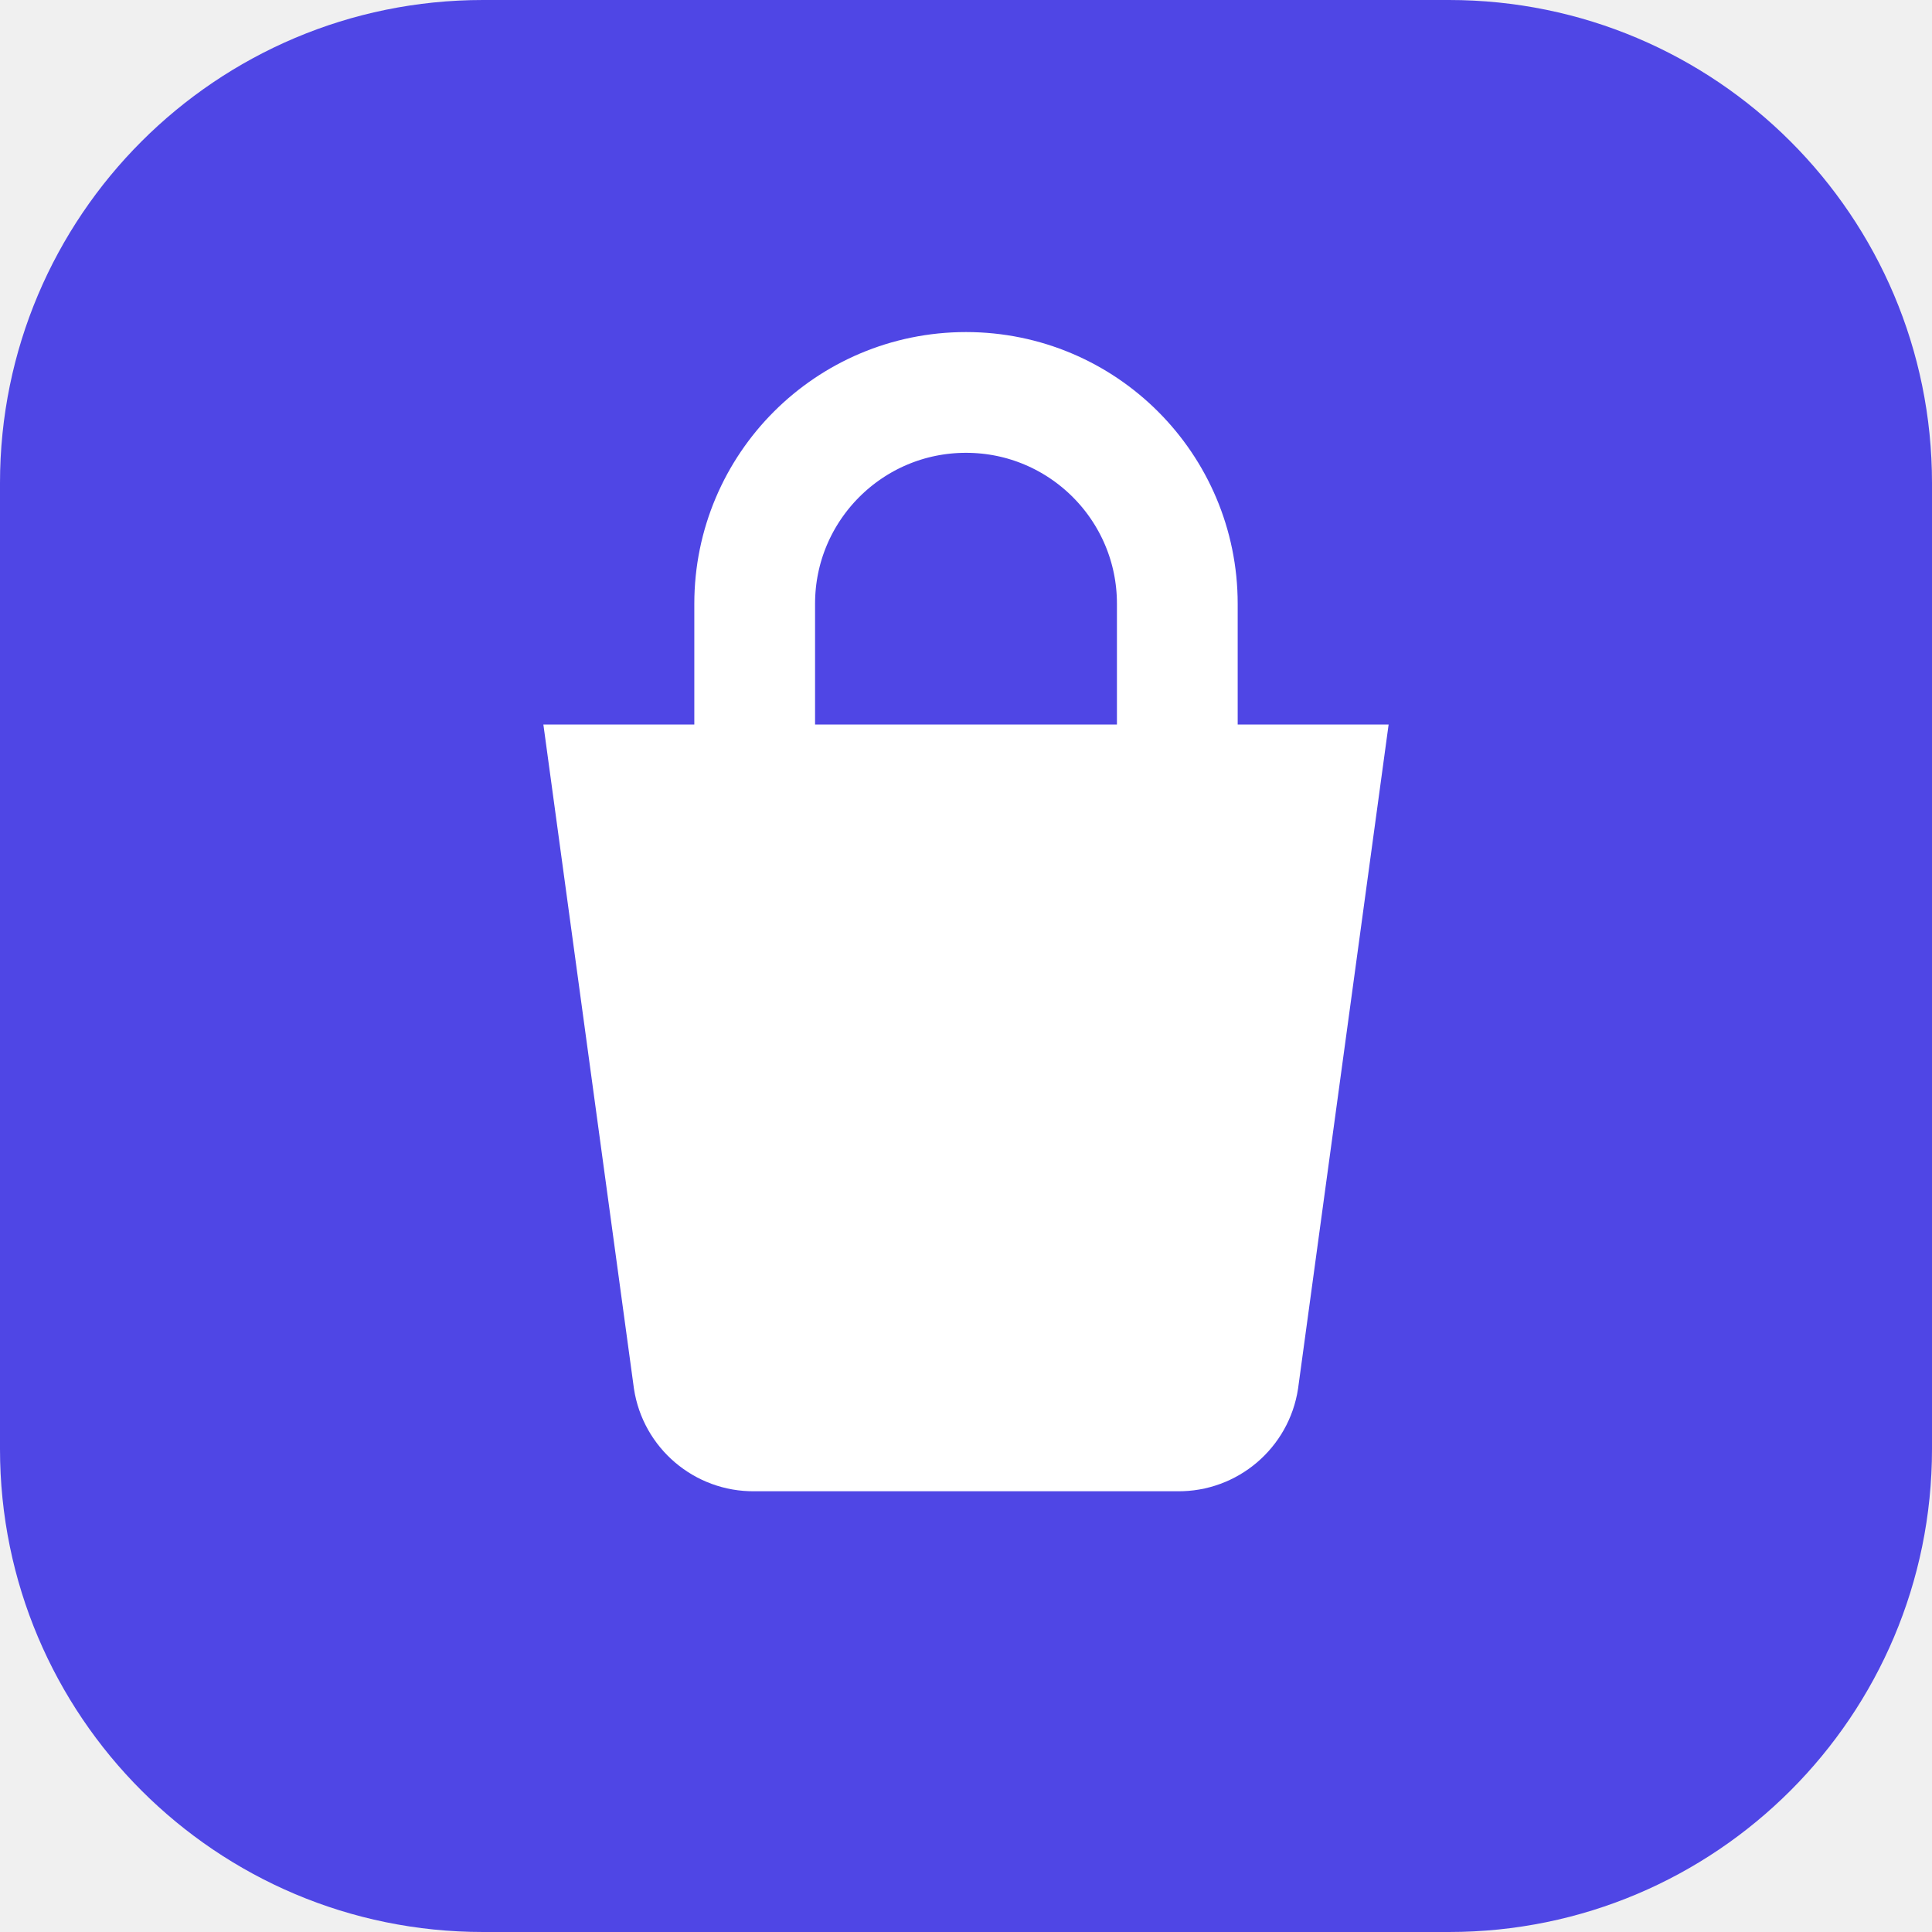
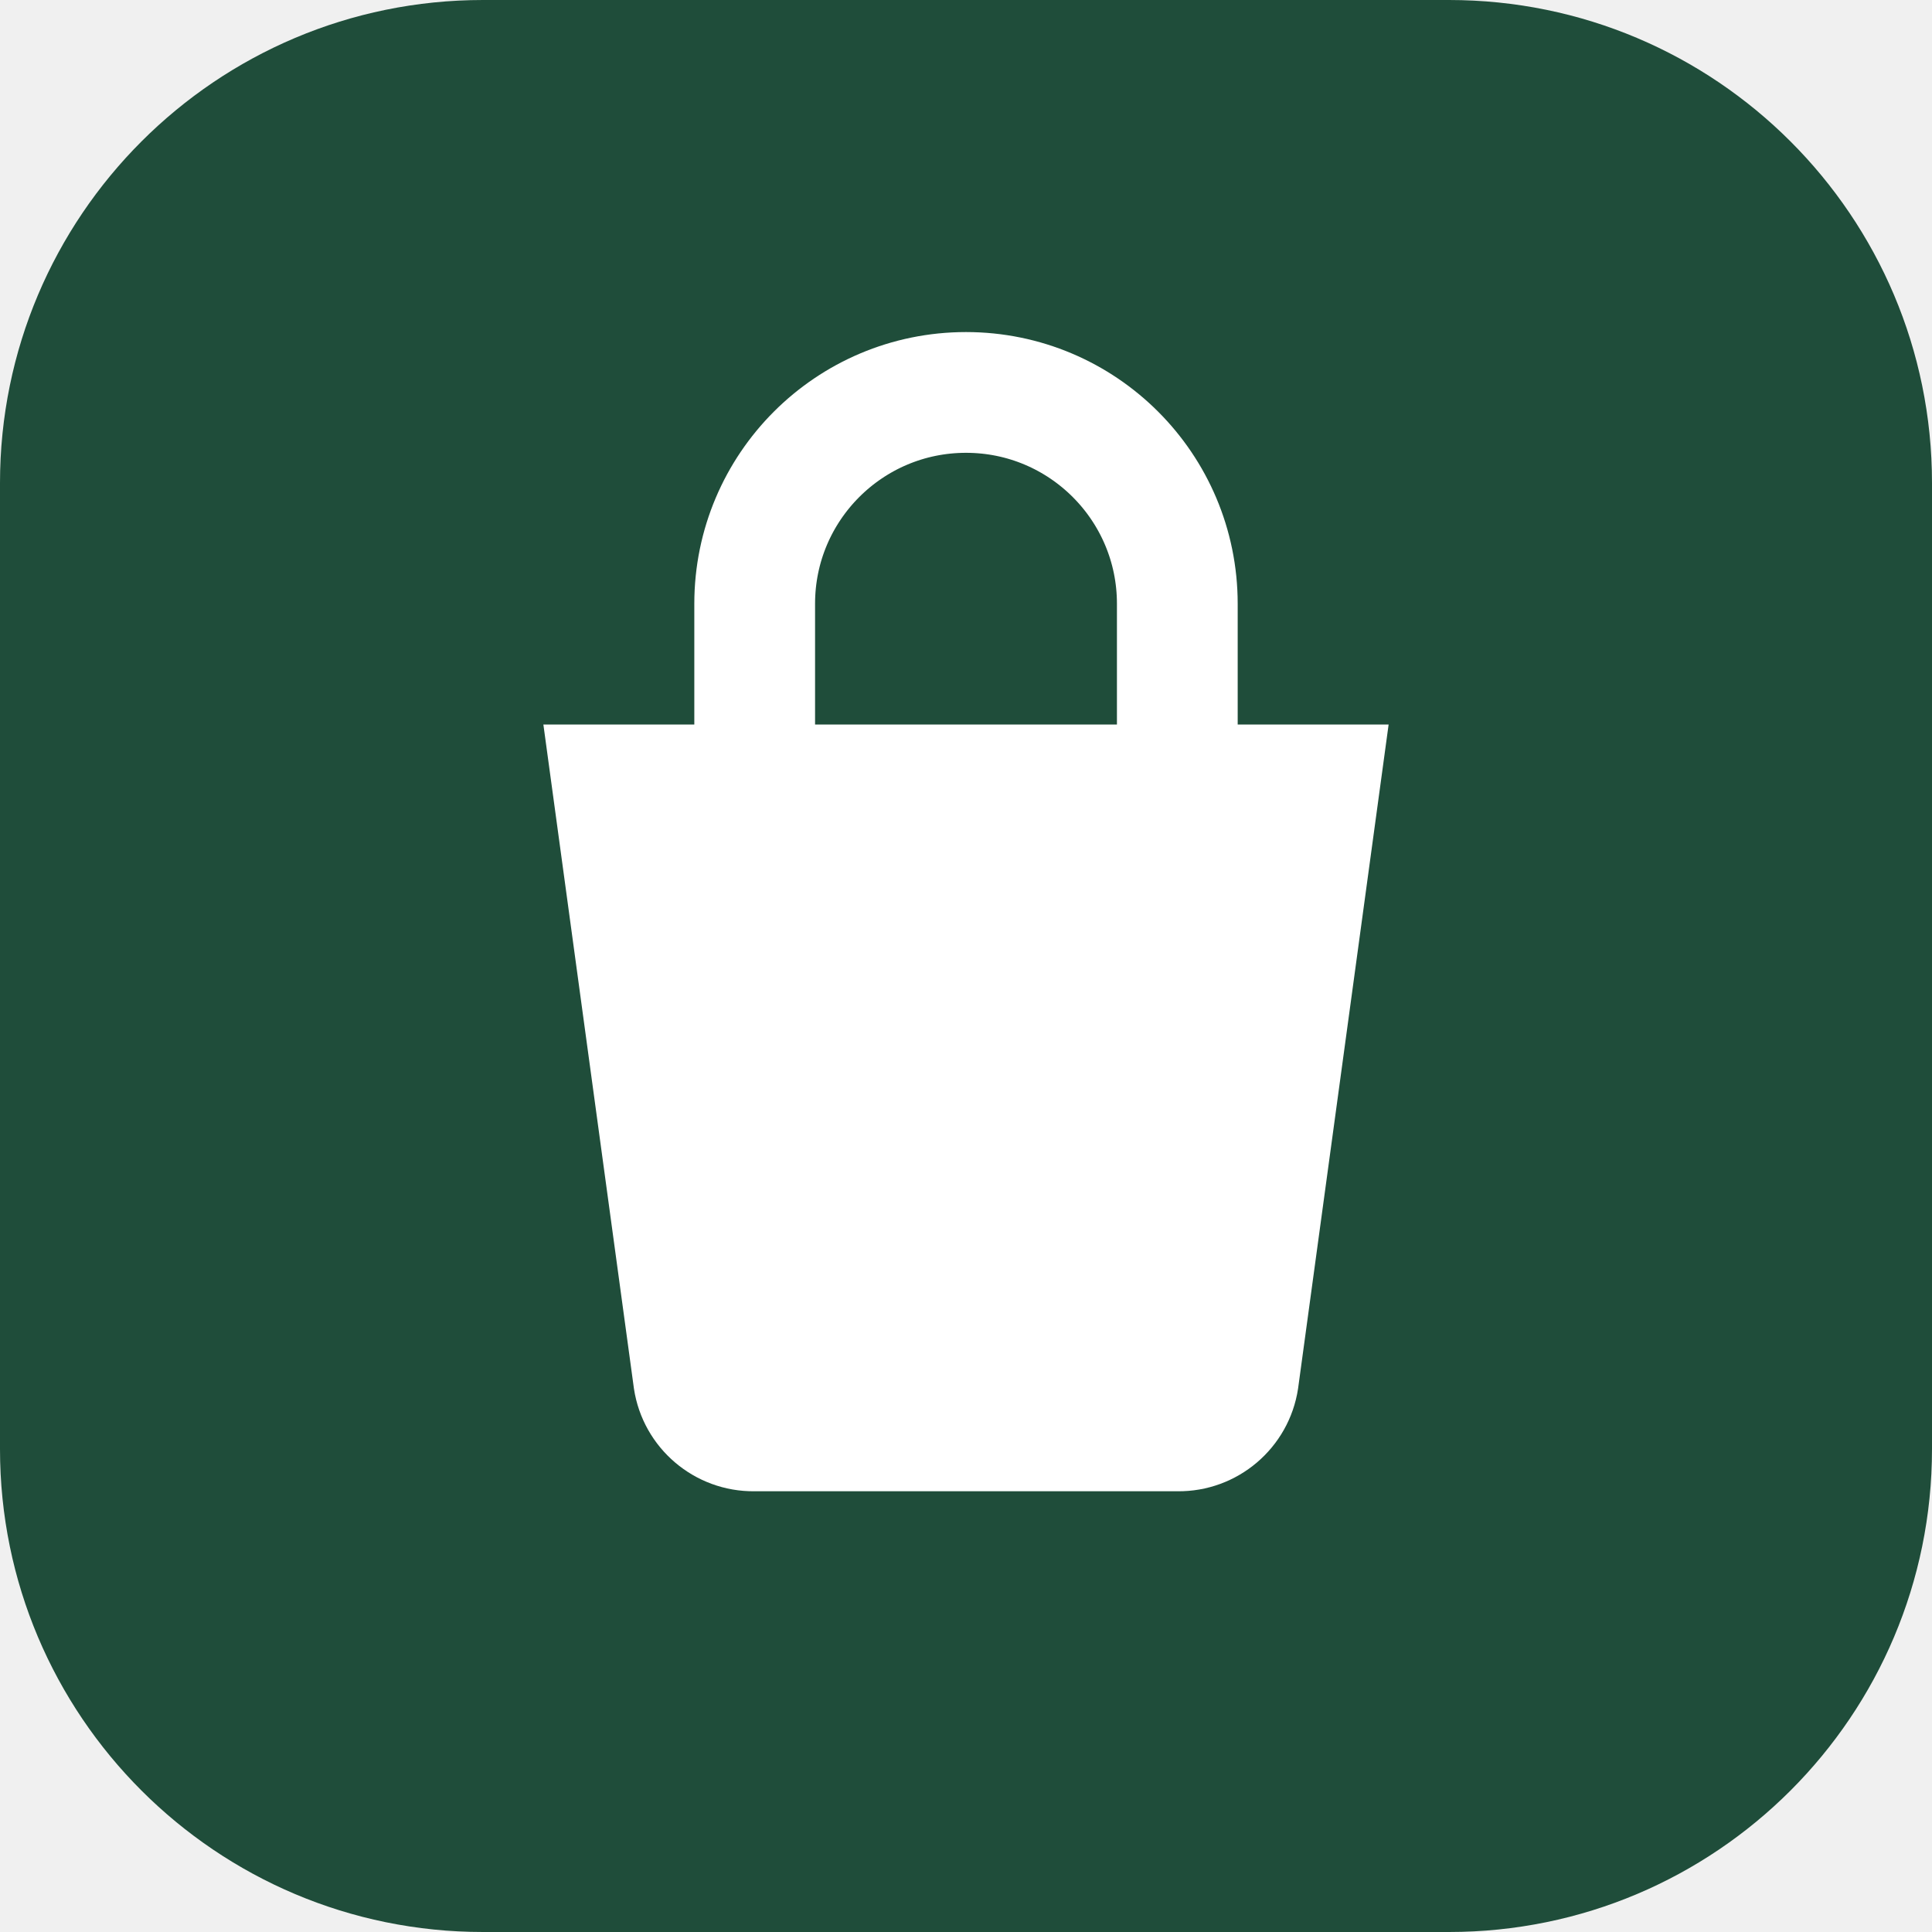
<svg xmlns="http://www.w3.org/2000/svg" viewBox="0 0 32 32">
-   <rect width="32" height="32" rx="8" fill="#4f46e5" />
+   <rect width="32" height="32" rx="8" fill="#1f4d3a" />
  <path d="M9 12h14l-1.5 11a2 2 0 0 1-2 1.7h-7a2 2 0 0 1-2-1.7L9 12Z" fill="#fff" />
  <path d="M12.5 12V10a3.5 3.5 0 0 1 7 0v2" fill="none" stroke="#fff" stroke-width="2" stroke-linecap="round" />
</svg>
